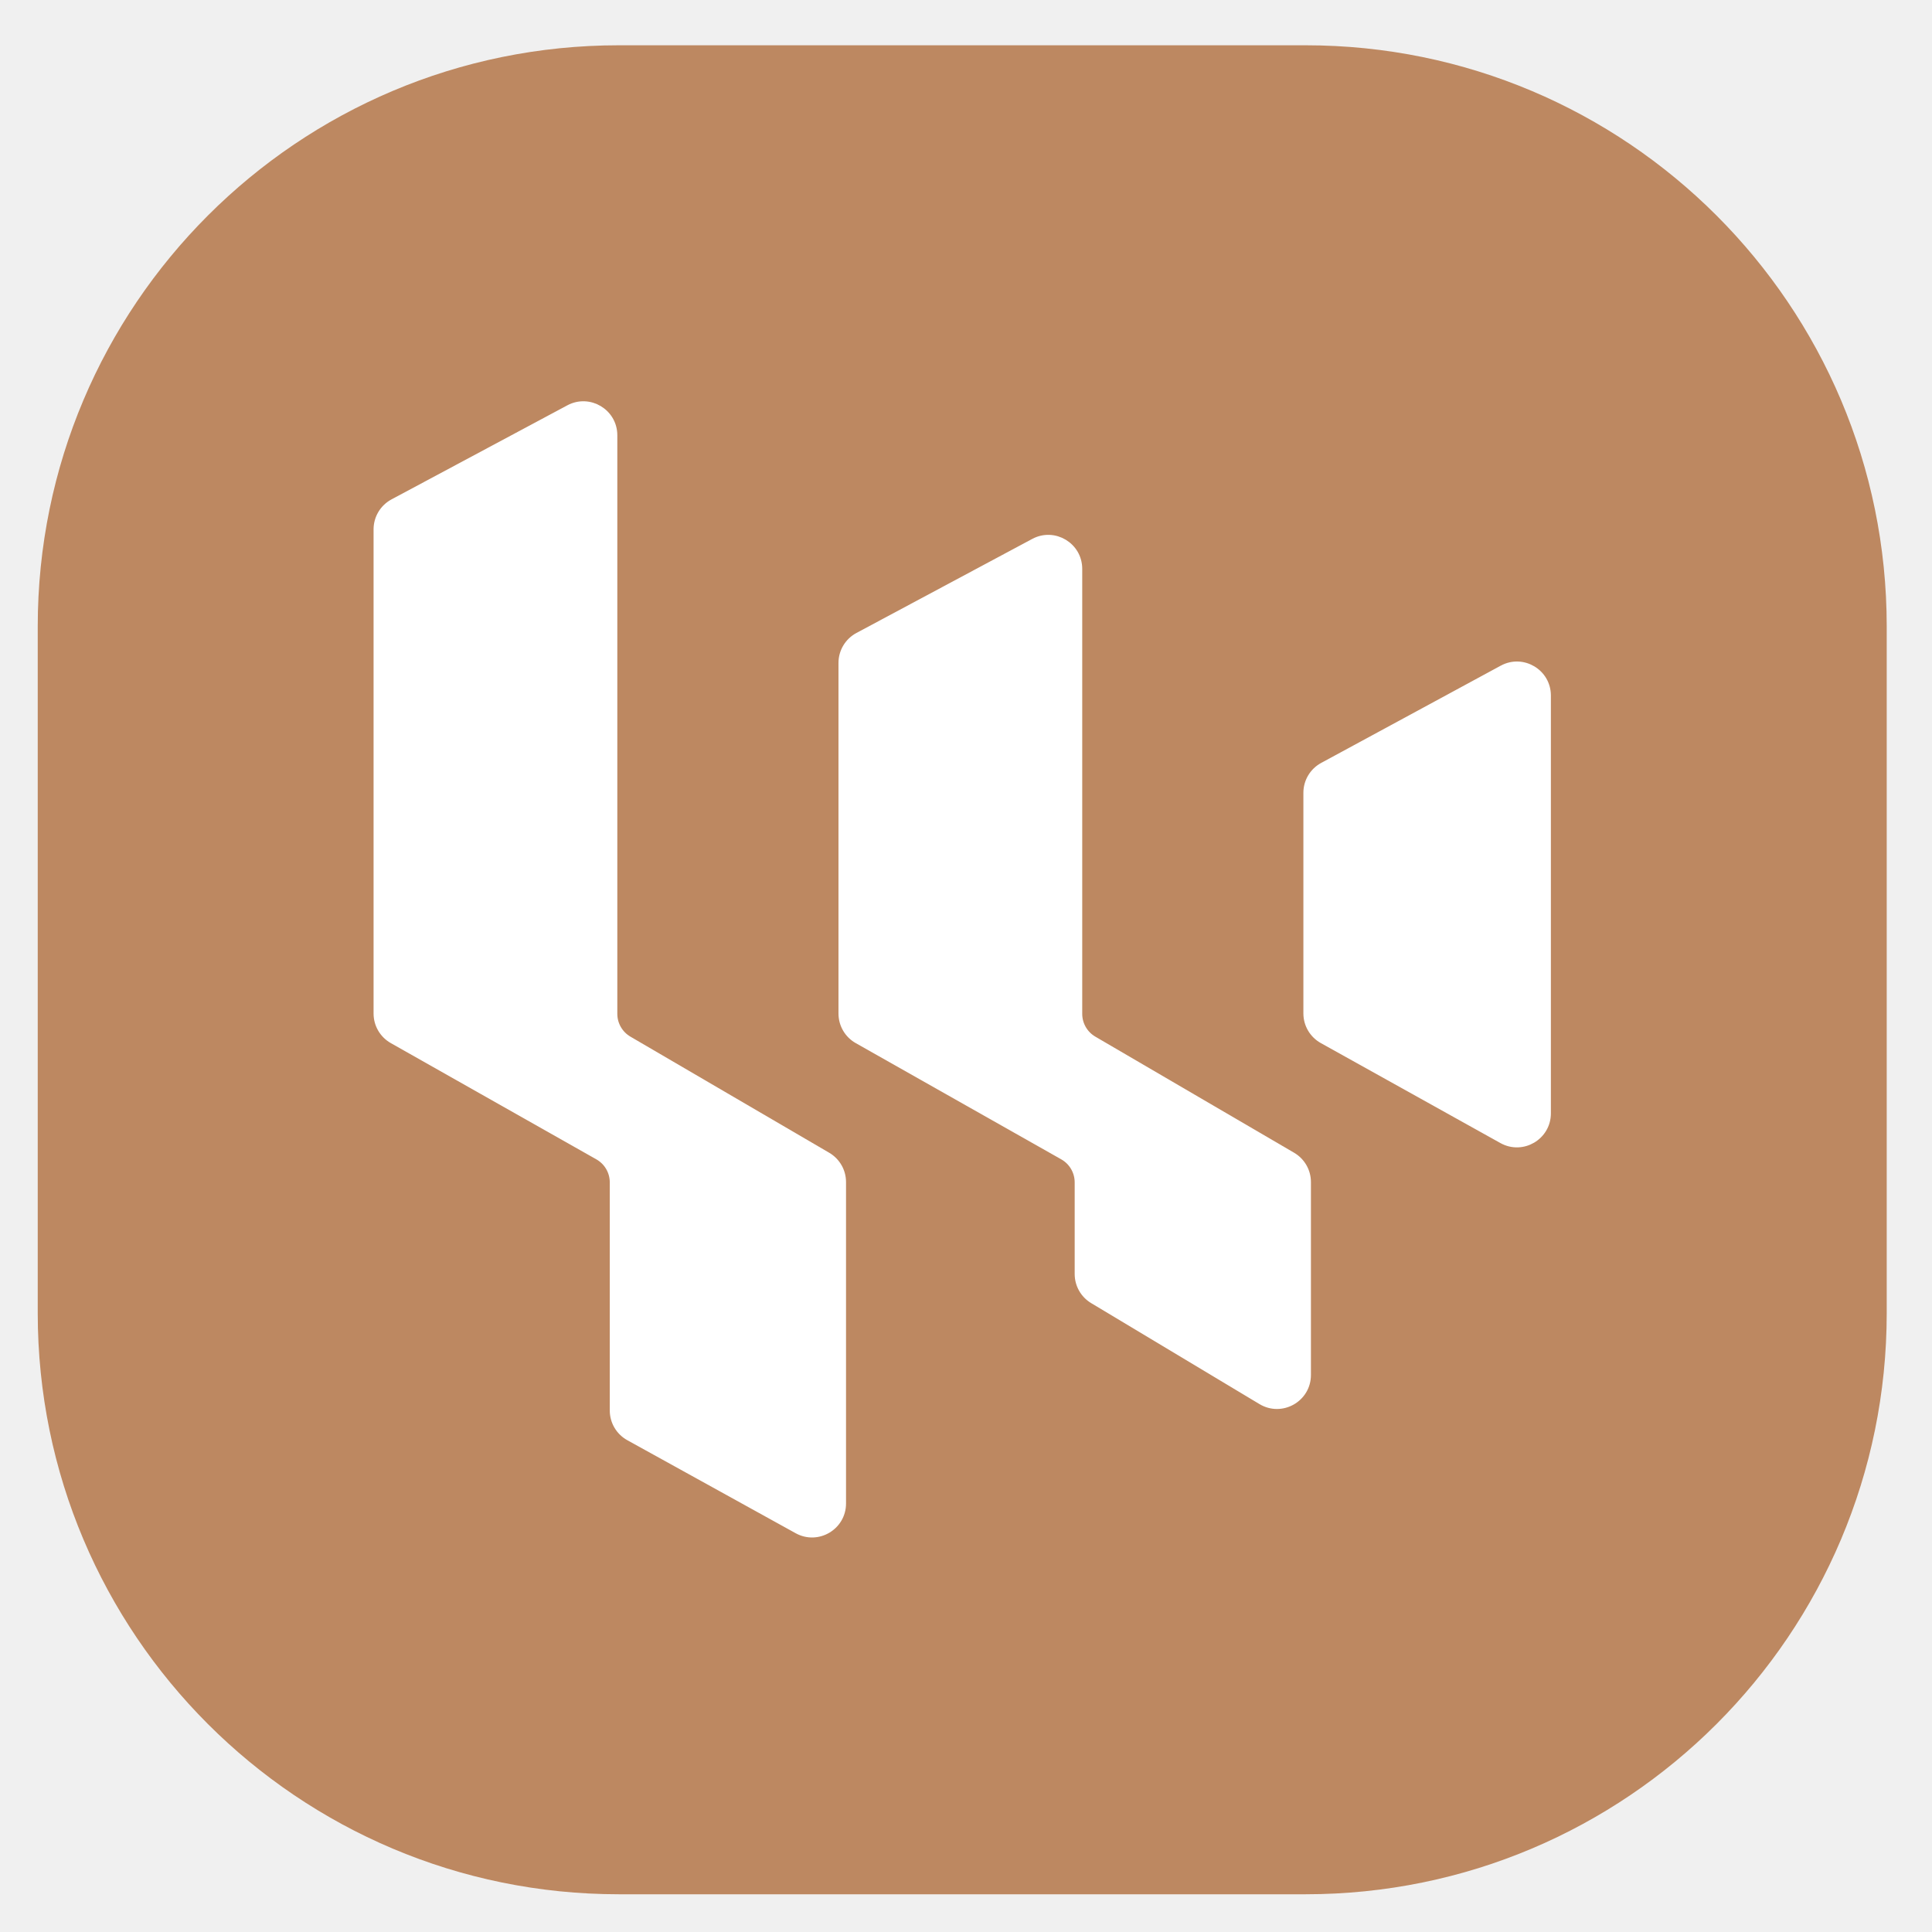
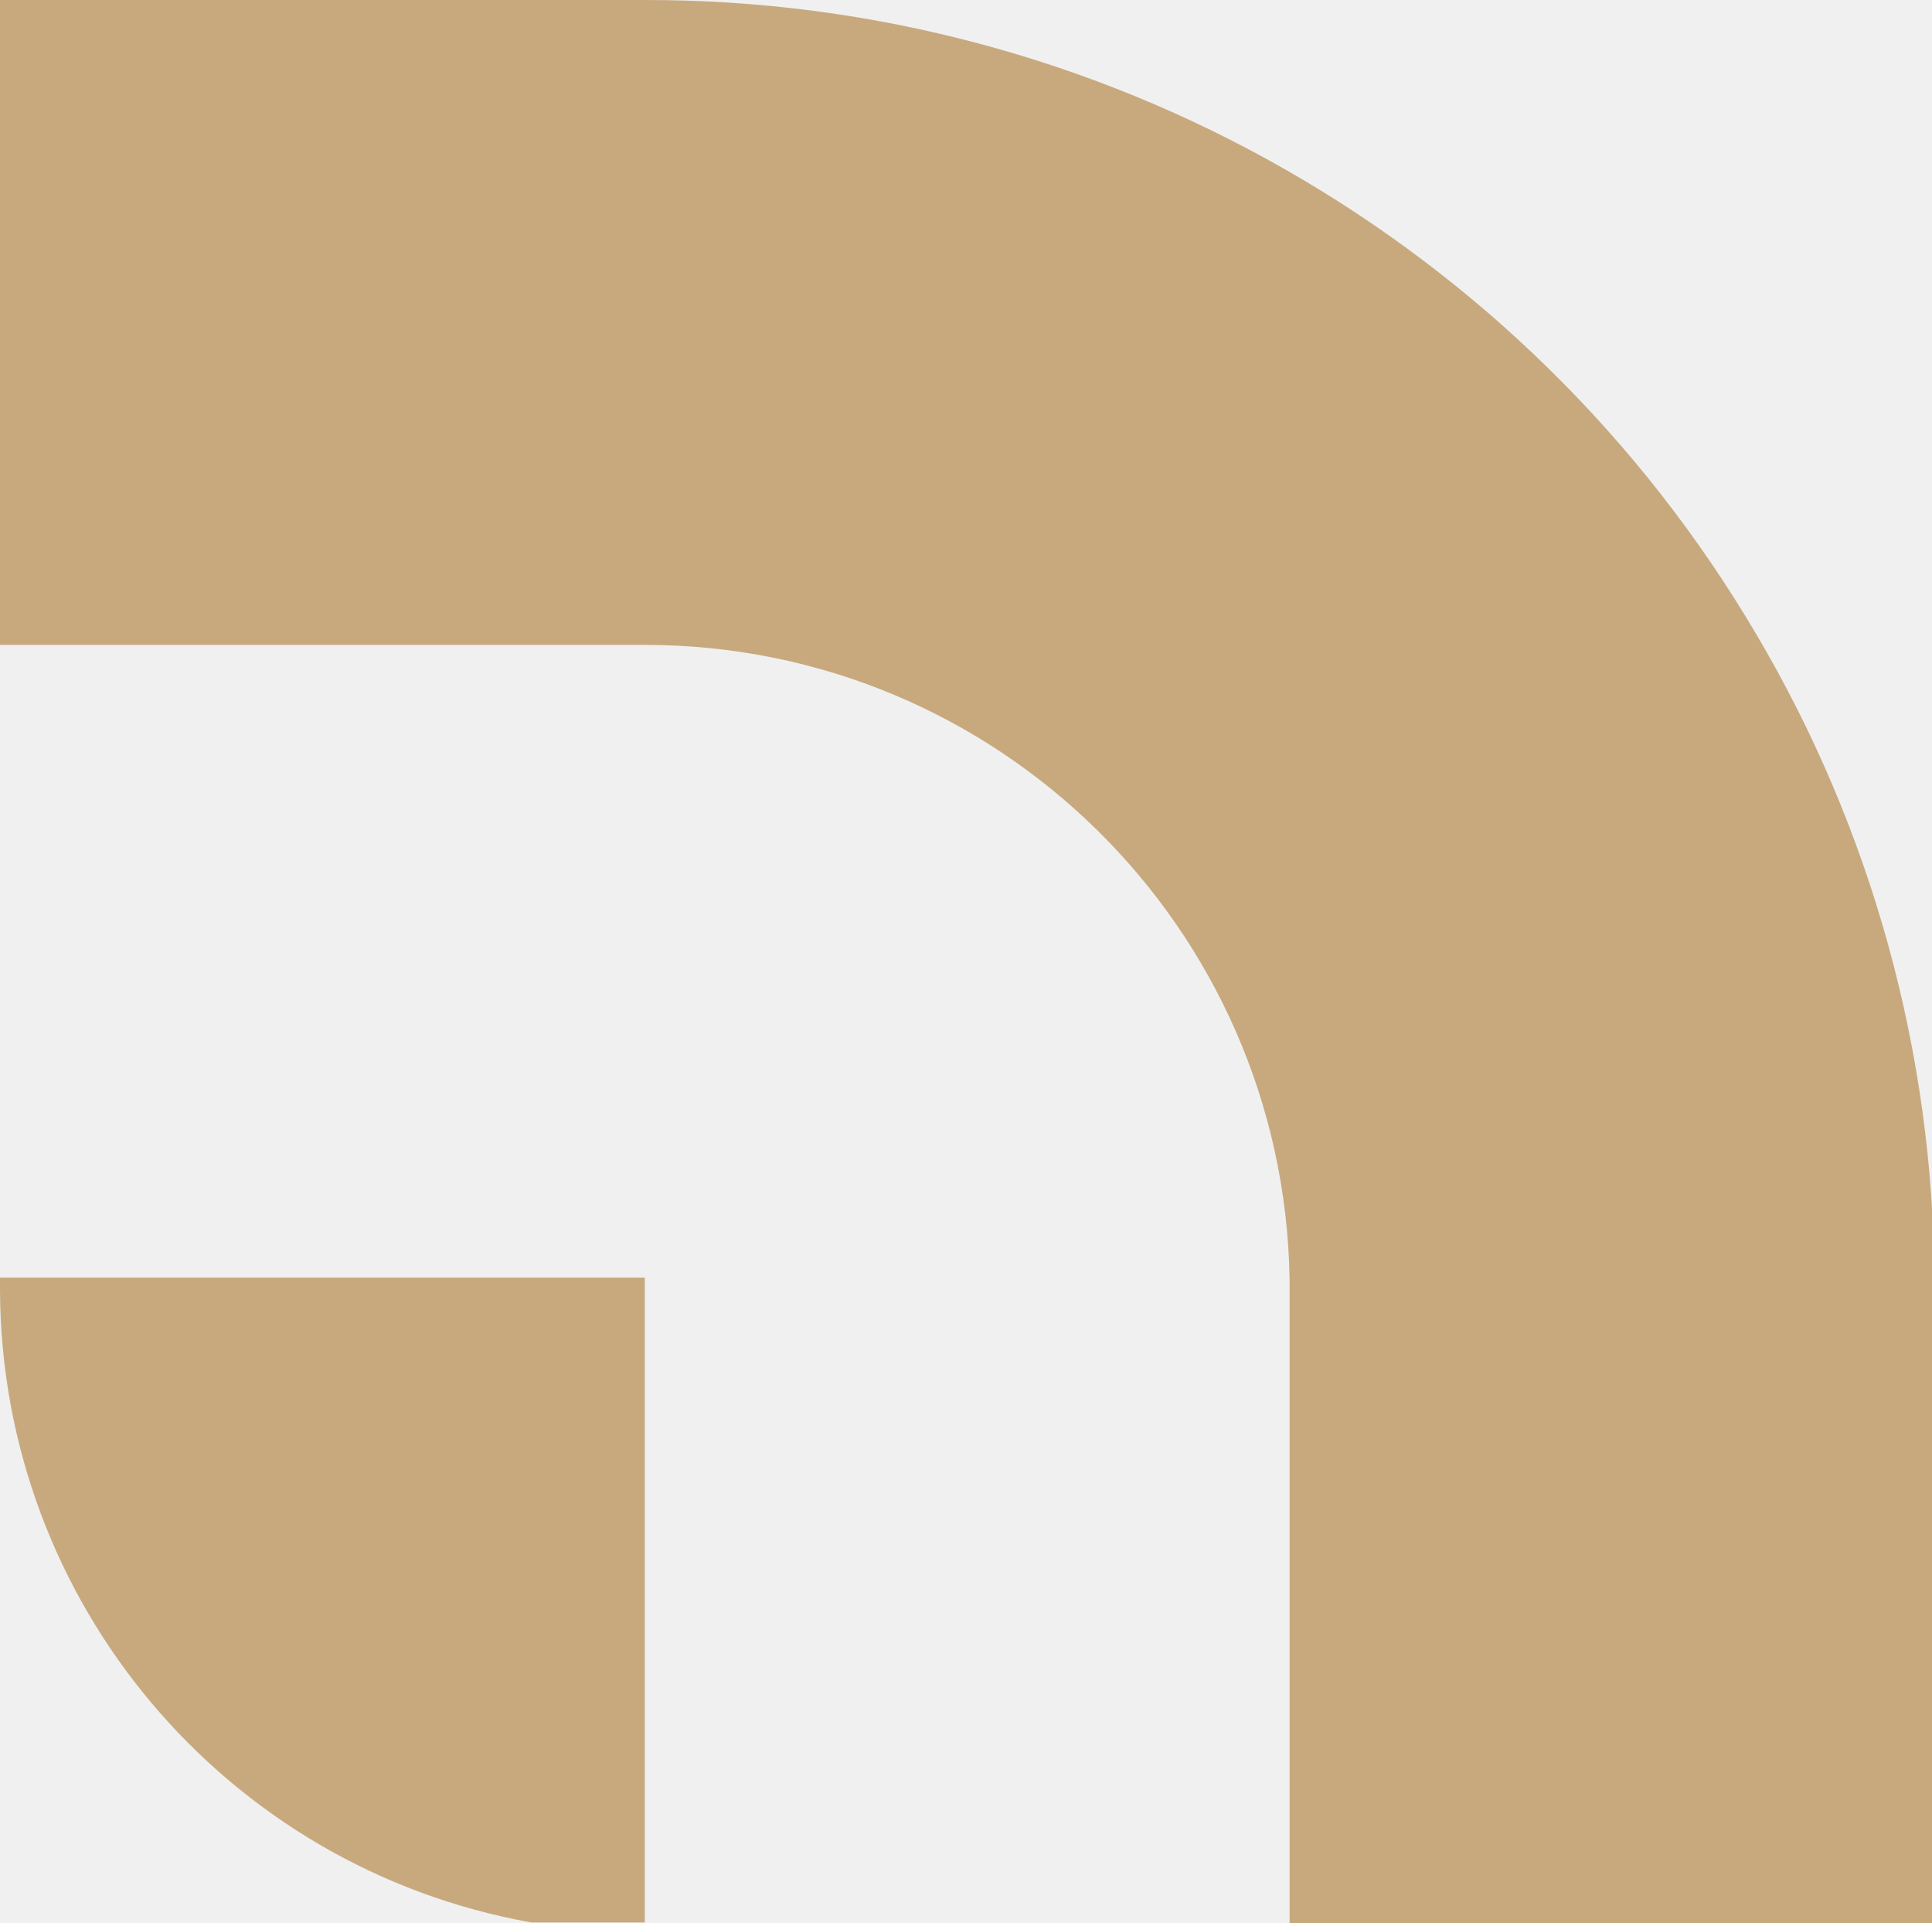
- <svg xmlns="http://www.w3.org/2000/svg" width="256" height="256" viewBox="0 0 256 256" fill="none">
-   <rect x="5" y="6" width="245" height="245" rx="77" fill="#BD8861" />
-   <path d="M173.205 134.281C173.205 135.733 173.991 137.07 175.259 137.776L199.054 151.023C201.721 152.508 205 150.58 205 147.528V92.16C205 89.129 201.76 87.199 199.095 88.643L175.3 101.532C174.009 102.231 173.205 103.581 173.205 105.049V134.281Z" fill="white" />
-   <path d="M113.716 84.314C112.415 85.01 111.603 86.366 111.603 87.841V134.3C111.603 135.741 112.378 137.072 113.633 137.781L140.87 153.185C142.125 153.895 142.901 155.225 142.901 156.667V168.812C142.901 170.217 143.638 171.519 144.843 172.242L167.147 185.622C169.814 187.222 173.205 185.301 173.205 182.192V156.629C173.205 155.207 172.45 153.892 171.223 153.175L144.883 137.791C143.655 137.074 142.901 135.759 142.901 134.337V75.377C142.901 72.355 139.678 70.424 137.014 71.85L113.716 84.314Z" fill="white" />
-   <path d="M52.113 66.613C50.812 67.309 50 68.665 50 70.14V134.3C50 135.741 50.776 137.072 52.031 137.781L79.267 153.185C80.522 153.895 81.298 155.225 81.298 156.667V186.896C81.298 188.352 82.089 189.693 83.364 190.397L105.668 202.721C108.334 204.194 111.603 202.266 111.603 199.22V156.629C111.603 155.207 110.848 153.892 109.62 153.175L83.281 137.791C82.053 137.074 81.298 135.759 81.298 134.337V57.676C81.298 54.654 78.076 52.724 75.411 54.149L52.113 66.613Z" fill="white" />
-   <path d="M173.205 134.281C173.205 135.733 173.991 137.07 175.259 137.776L199.054 151.023C201.721 152.508 205 150.58 205 147.528V92.16C205 89.129 201.76 87.199 199.095 88.643L175.3 101.532C174.009 102.231 173.205 103.581 173.205 105.049V134.281Z" stroke="white" stroke-linejoin="round" />
-   <path d="M113.716 84.314C112.415 85.01 111.603 86.366 111.603 87.841V134.3C111.603 135.741 112.378 137.072 113.633 137.781L140.87 153.185C142.125 153.895 142.901 155.225 142.901 156.667V168.812C142.901 170.217 143.638 171.519 144.843 172.242L167.147 185.622C169.814 187.222 173.205 185.301 173.205 182.192V156.629C173.205 155.207 172.45 153.892 171.223 153.175L144.883 137.791C143.655 137.074 142.901 135.759 142.901 134.337V75.377C142.901 72.355 139.678 70.424 137.014 71.85L113.716 84.314Z" stroke="white" stroke-linejoin="round" />
-   <path d="M52.113 66.613C50.812 67.309 50 68.665 50 70.14V134.3C50 135.741 50.776 137.072 52.031 137.781L79.267 153.185C80.522 153.895 81.298 155.225 81.298 156.667V186.896C81.298 188.352 82.089 189.693 83.364 190.397L105.668 202.721C108.334 204.194 111.603 202.266 111.603 199.22V156.629C111.603 155.207 110.848 153.892 109.62 153.175L83.281 137.791C82.053 137.074 81.298 135.759 81.298 134.337V57.676C81.298 54.654 78.076 52.724 75.411 54.149L52.113 66.613Z" stroke="white" stroke-linejoin="round" />
+ <svg xmlns="http://www.w3.org/2000/svg" id="Layer_1" data-name="Layer 1" viewBox="0 0 80.9 80.49">
+   <defs>
+     <style>.cls-1{fill:#c8a97e;fill-rule:evenodd;}</style>
+   </defs>
+   <path class="cls-1" d="M27,27h0a27,27,0,0,1,27,26.55v27h27v-27h0a53.63,53.63,0,0,0-7.46-27A53.92,53.92,0,0,0,27,0H0V27Z" />
+   <path class="cls-1" d="M27,80.49v-27H0v.55A27,27,0,0,0,22.25,80.49Z" />
</svg>
